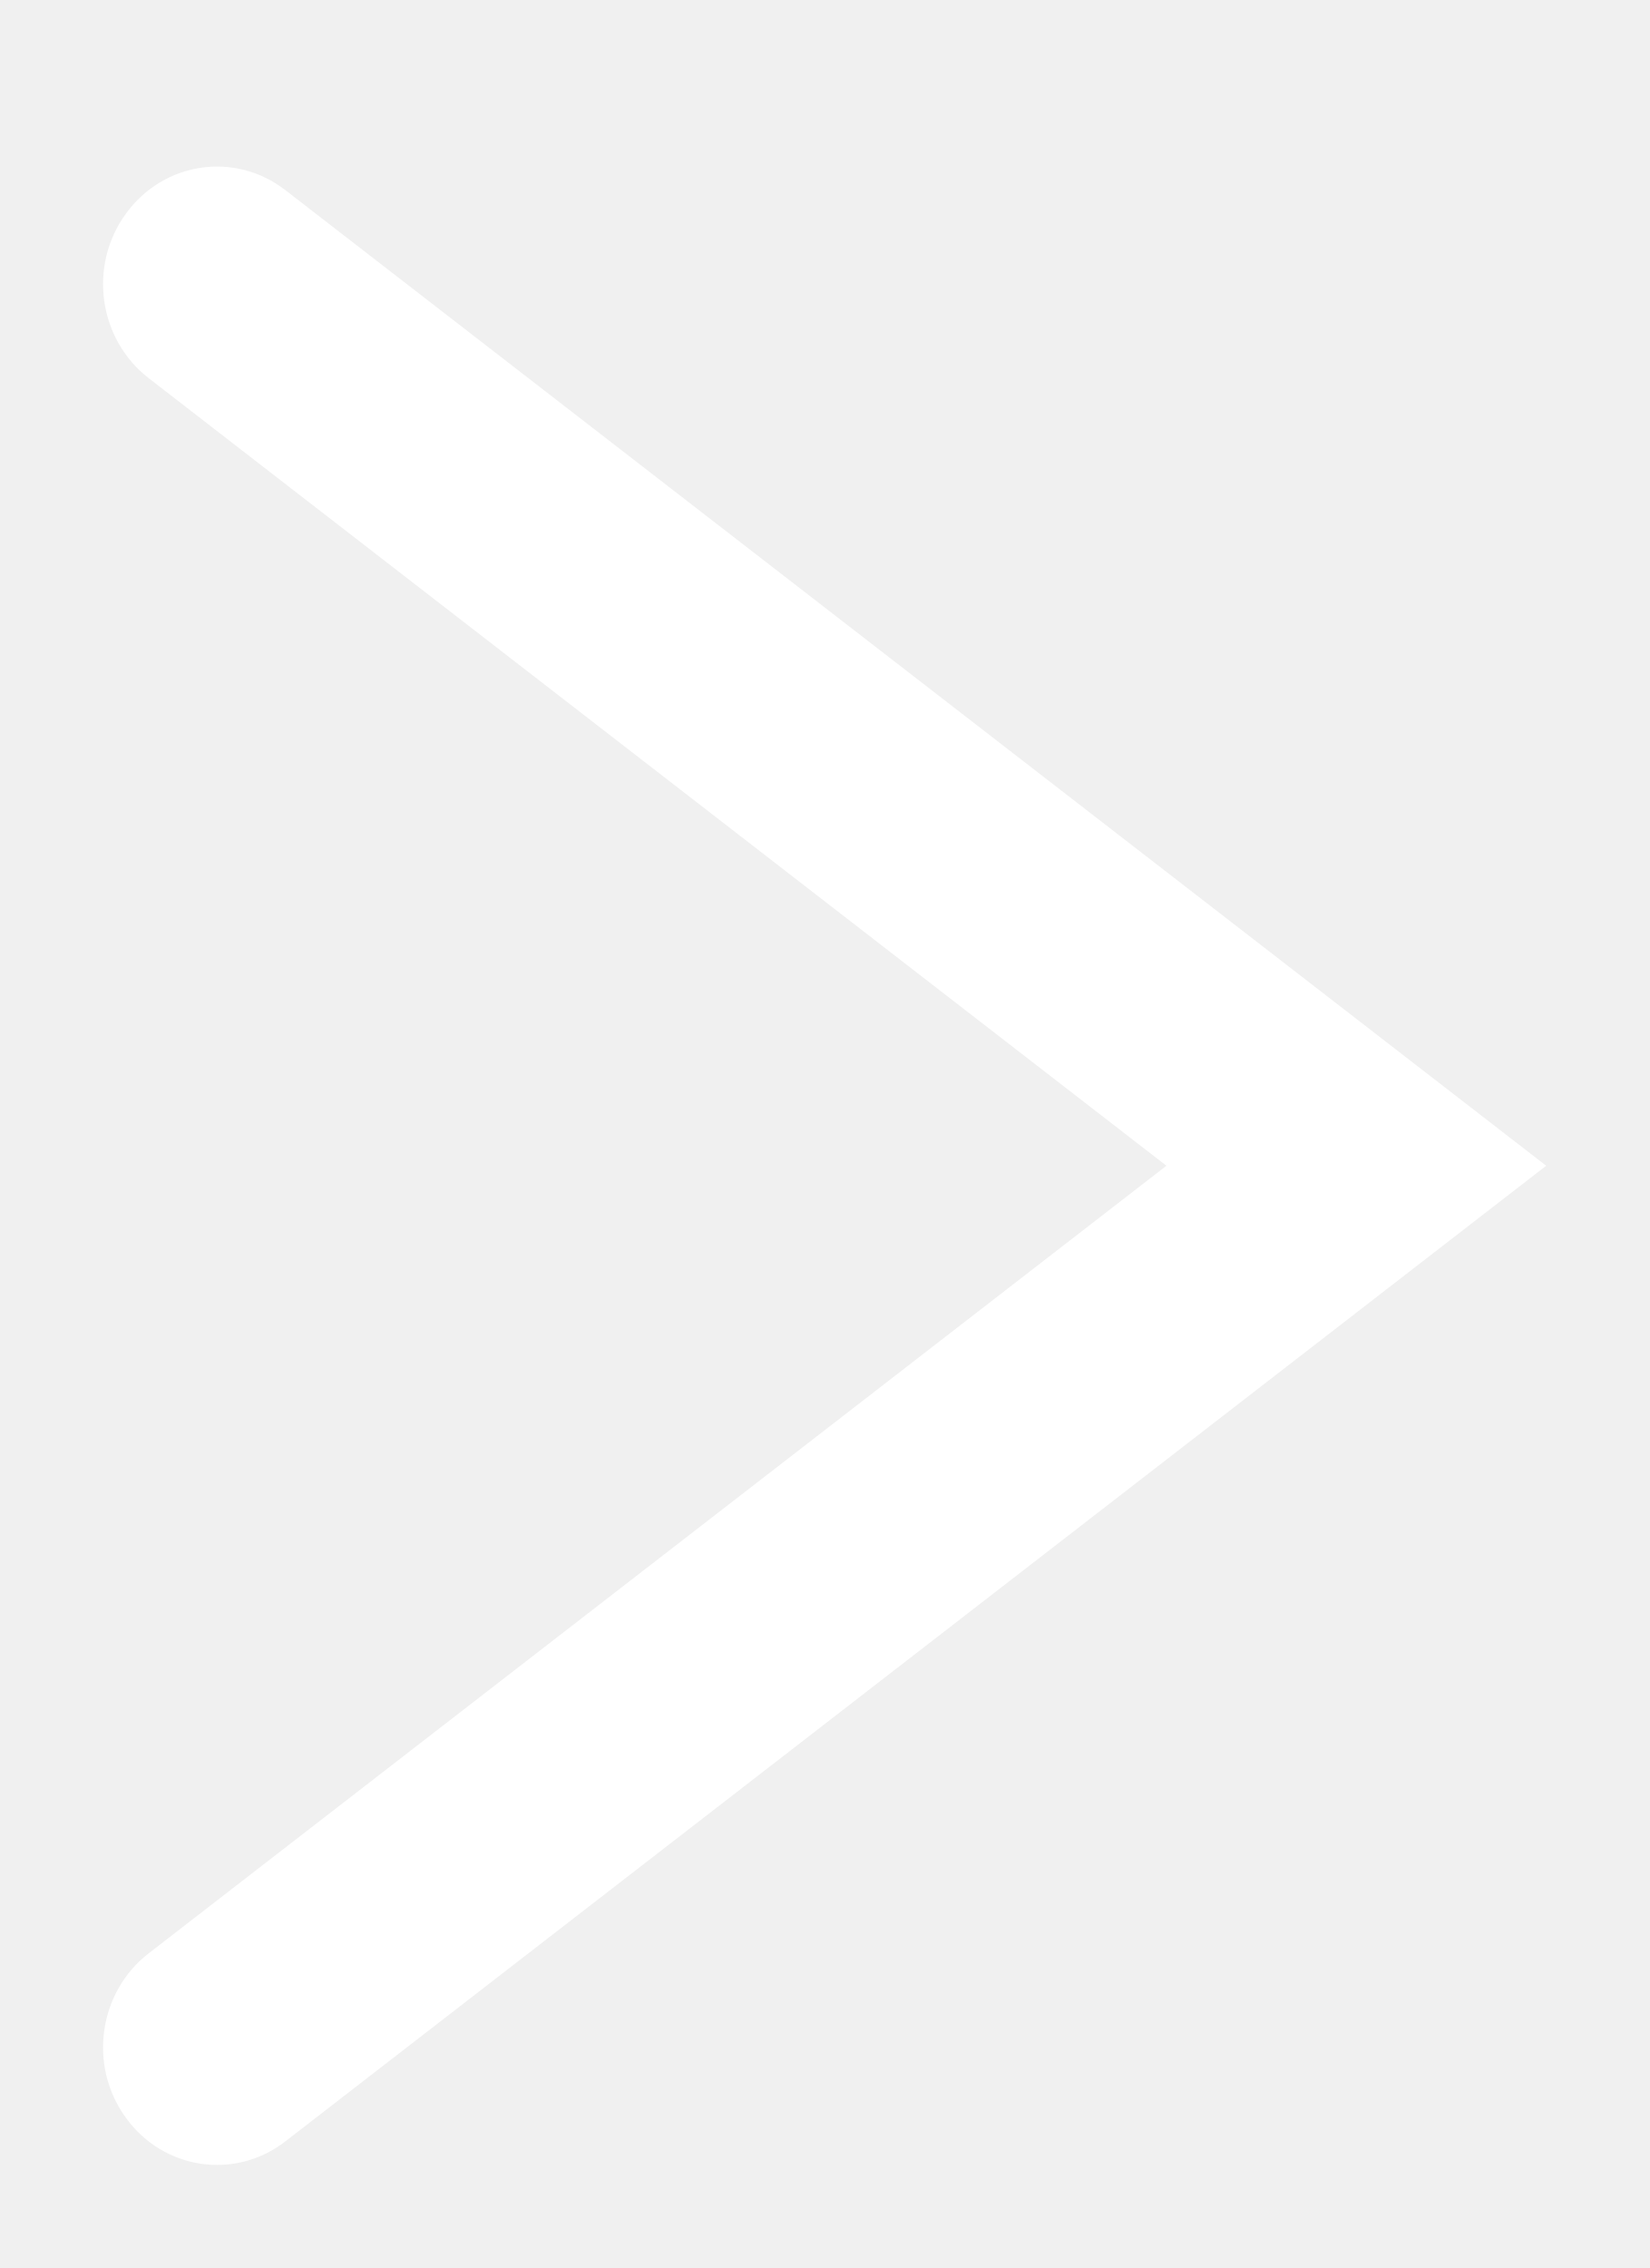
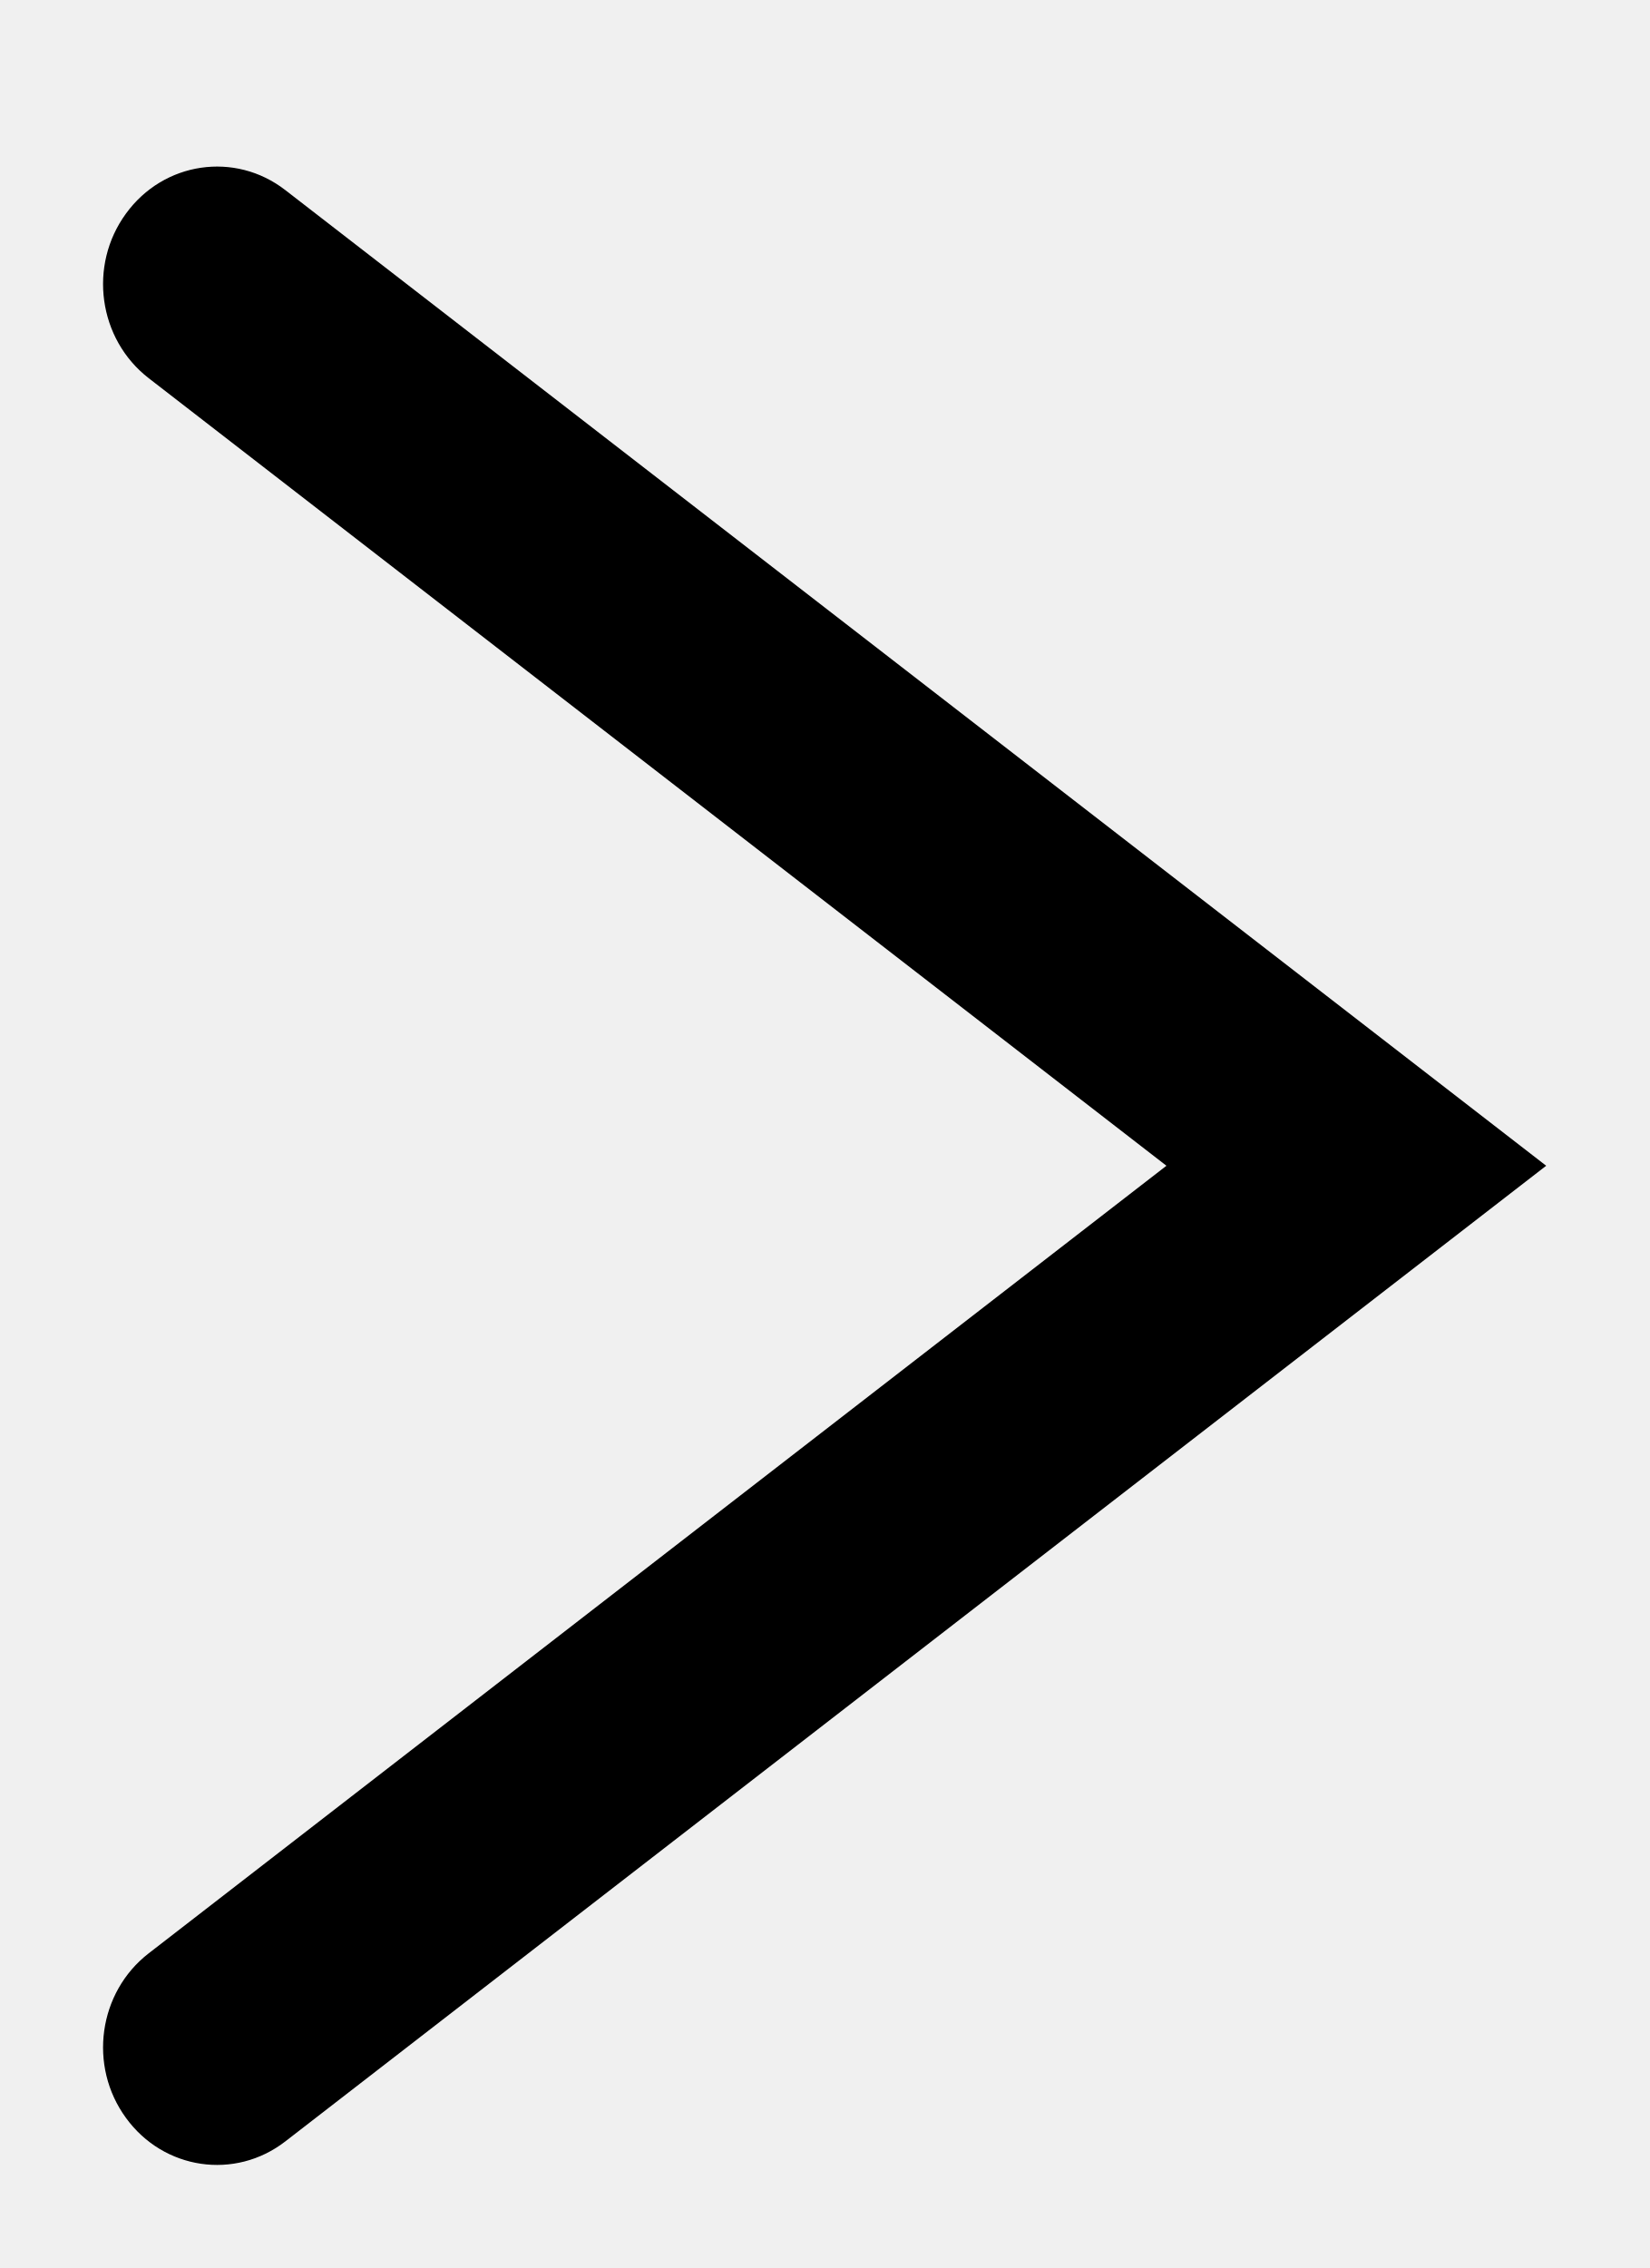
<svg xmlns="http://www.w3.org/2000/svg" width="8px" height="11px" viewBox="0 0 8 11" version="1.1">
  <g id="Style-Guide" stroke="none" stroke-width="1" fill="none" fill-rule="evenodd">
-     <g id="Icons" transform="translate(-573, -173)" fill="#ffffff">
+     <g id="Icons" transform="translate(-573, -173)" fill="#000000">
      <g id="Arrow-/-Down-Page-Copy-3" transform="translate(577, 178.5) scale(-1, -1) rotate(90) translate(-577, -178.5) translate(572, 175)">
        <path d="M1.026,0.221 C0.837,-0.023 0.48,-0.073 0.228,0.111 C-0.024,0.294 -0.075,0.64 0.114,0.884 L4.846,7 L9.578,0.884 C9.767,0.64 9.716,0.294 9.464,0.111 C9.212,-0.073 8.855,-0.023 8.666,0.221 L4.846,5.158 L1.026,0.221 Z" id="Combined-Shape" />
      </g>
    </g>
  </g>
</svg>
